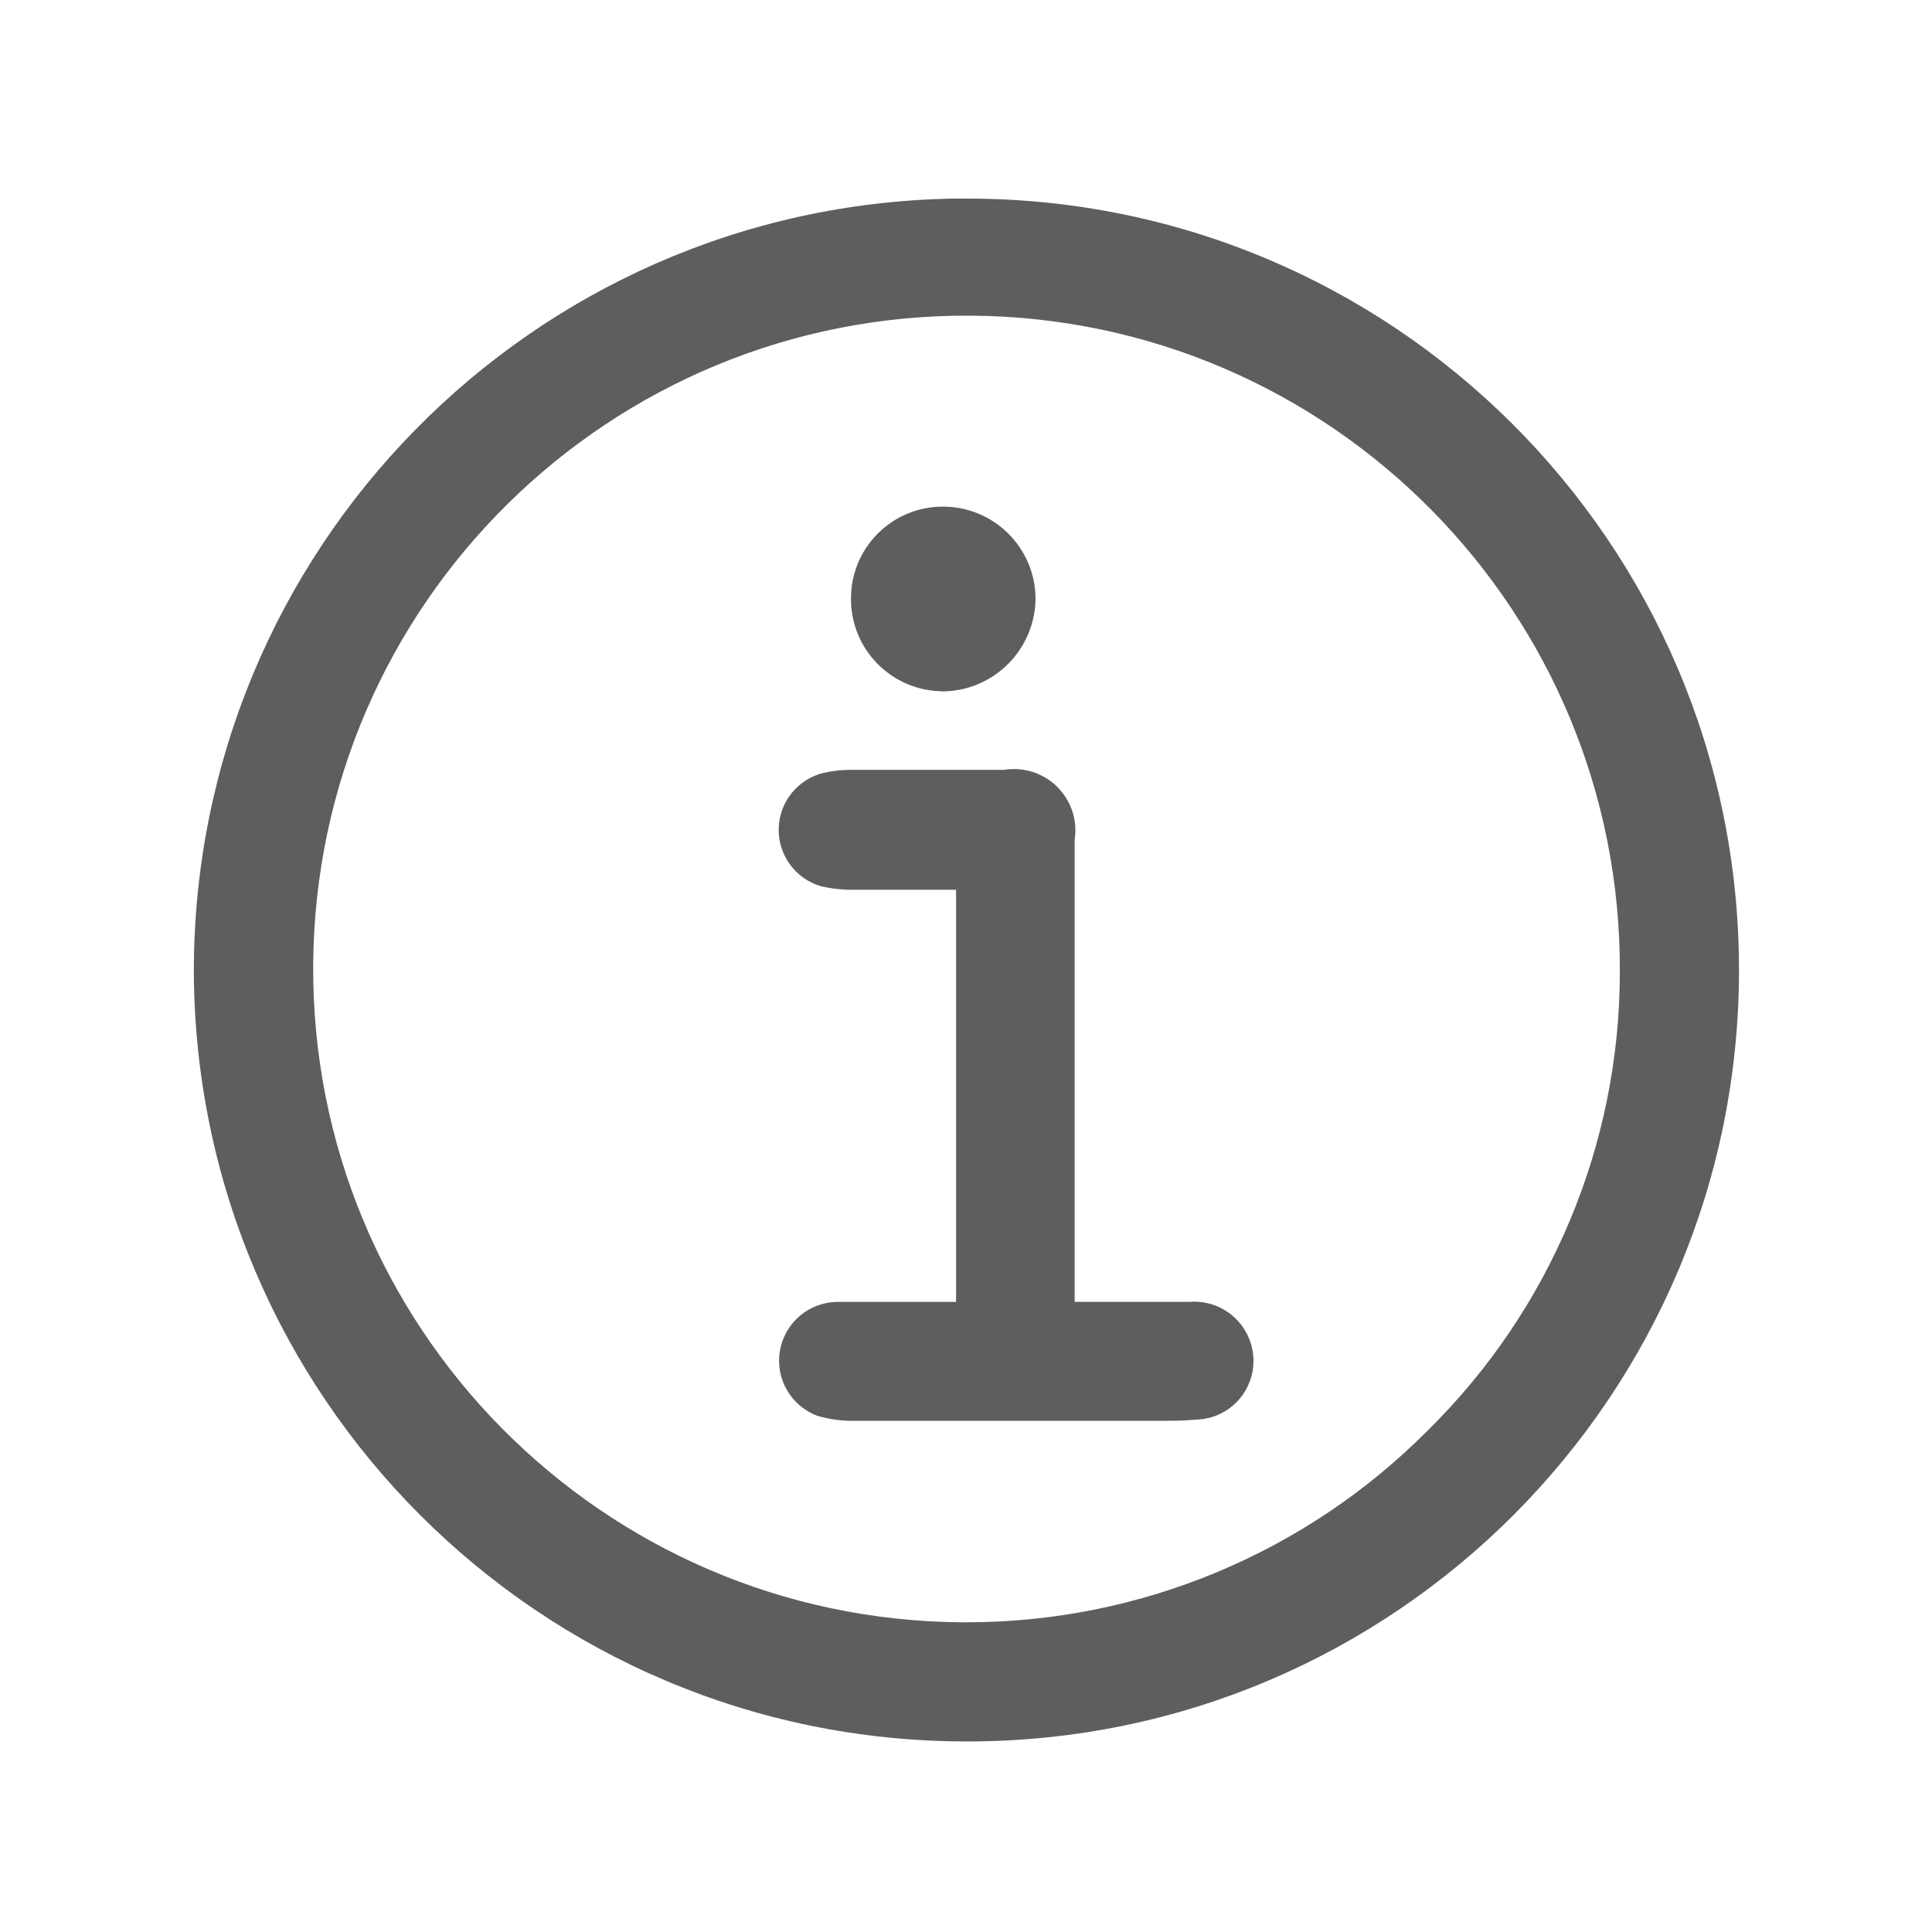
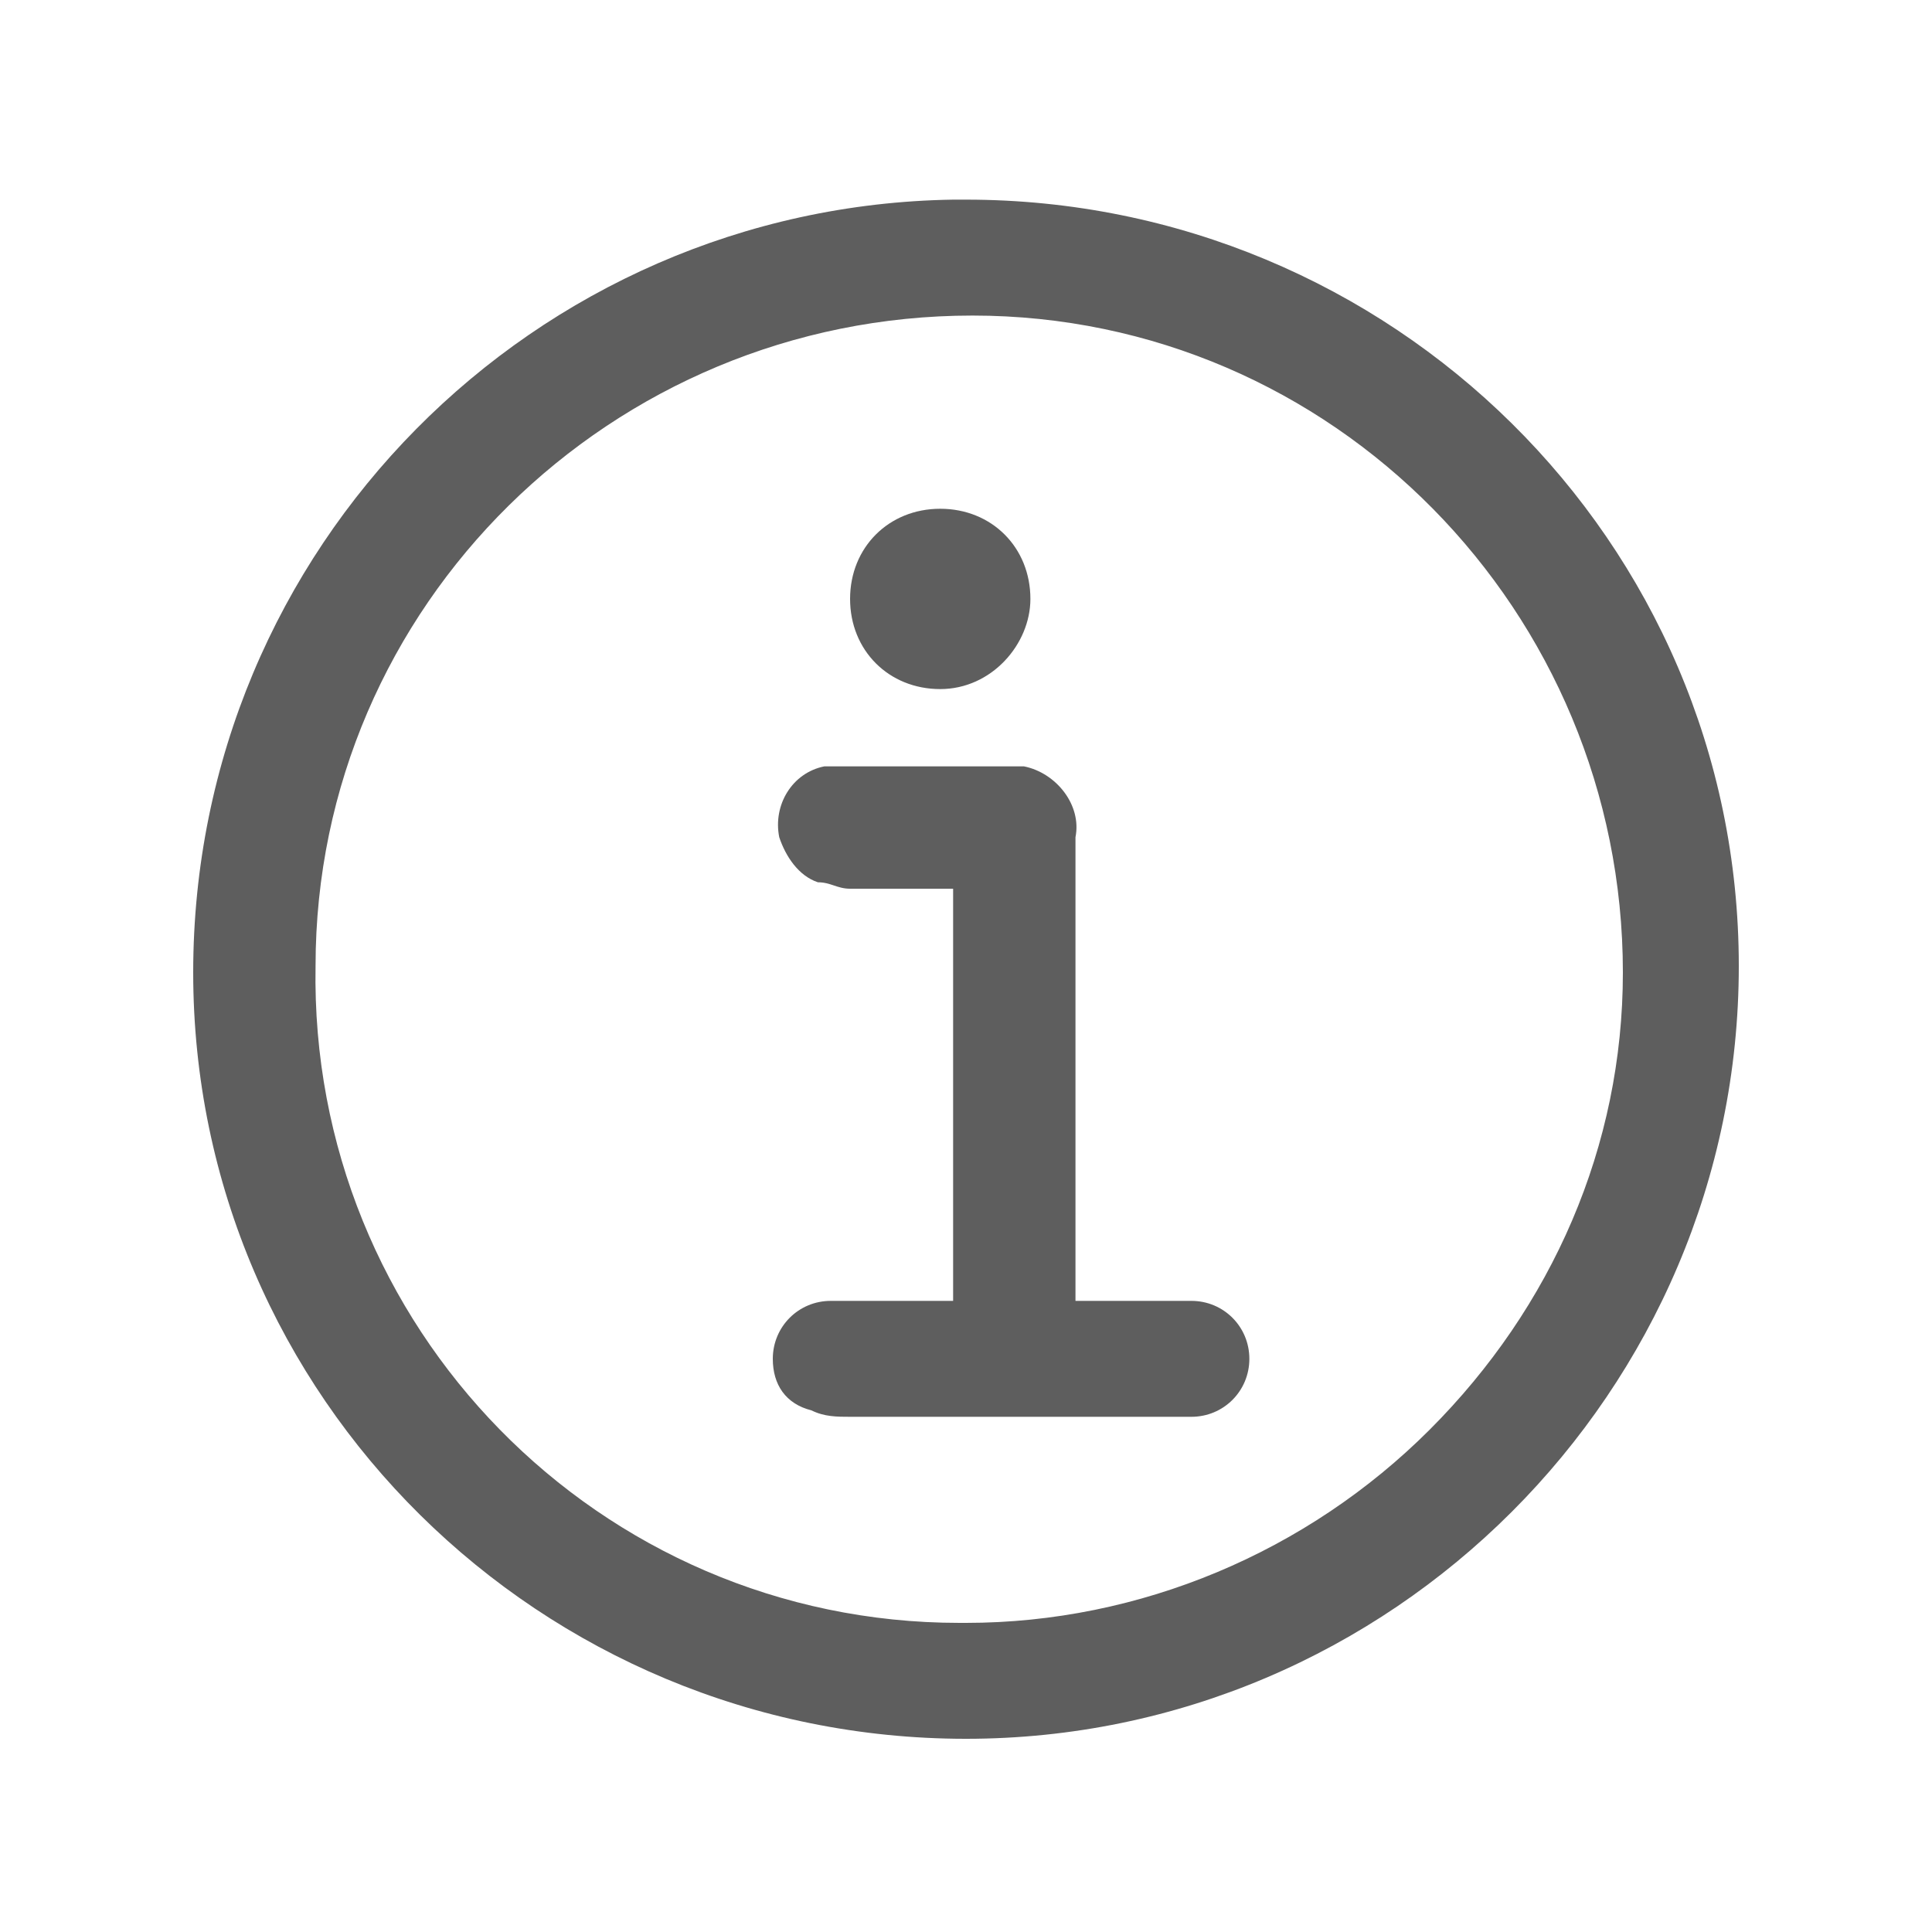
- <svg xmlns="http://www.w3.org/2000/svg" id="guias" viewBox="0 0 30 30">
-   <path d="M15,3.084c-.063,0-.13,0-.2,0A12,12,0,0,0,3.01,15.092,12,12,0,0,0,14.986,27.041l.063,0A11.977,11.977,0,0,0,15,3.084M25.153,15.1a9.987,9.987,0,0,1-2.983,7.112,10.093,10.093,0,0,1-7.163,2.979h-.067A10.145,10.145,0,1,1,25.153,15.1" fill="#5e5e5e" />
-   <path d="M18.482,20.215c-.262,0-.52,0-.785,0l-1.01,0V13.043a.953.953,0,0,0-1.094-1.089q-1.2,0-2.392,0a1.865,1.865,0,0,0-.4.044.911.911,0,0,0-.057,1.762,2.07,2.07,0,0,0,.487.056c.233,0,.467,0,.7,0l.915,0v6.4l-1.1,0c-.251,0-.5,0-.75,0a.913.913,0,0,0-.3,1.77,1.948,1.948,0,0,0,.606.076c.794,0,1.592,0,2.386,0,.706,0,1.413,0,2.131,0l.217,0c.168,0,.349,0,.526-.018a.912.912,0,0,0,.9-.969.921.921,0,0,0-.979-.861" fill="#5e5e5e" />
-   <path d="M14.635,10.736h.014A1.456,1.456,0,0,0,16.08,9.294a1.437,1.437,0,0,0-1.441-1.427A1.424,1.424,0,0,0,13.214,9.3a1.431,1.431,0,0,0,1.421,1.434m0-.086h0v0Z" fill="#5e5e5e" />
+ <svg xmlns="http://www.w3.org/2000/svg" version="1.1" id="guias" x="0px" y="0px" viewBox="0 0 30 30" style="enable-background:new 0 0 30 30;" xml:space="preserve">
+   <style type="text/css">
+ 	.st0{fill:#5E5E5E;}
+ </style>
+   <g>
+     <path class="st0" d="M15,3.1c-0.1,0-0.1,0-0.2,0C8.3,3.2,3,8.5,3,15.1C3,21.7,8.4,27,15,27H15c6.6,0,12-5.4,12-12S21.6,3.1,15,3.1z    M22.2,22.2c-1.9,1.9-4.5,3-7.2,3h-0.1C9.3,25.2,4.8,20.6,4.9,15c0-5.6,4.6-10.1,10.2-10.1c5.6,0,10.1,4.6,10.1,10.2   C25.2,17.8,24.1,20.3,22.2,22.2z" />
+     <path class="st0" d="M18.5,20.2C18.5,20.2,18.5,20.2,18.5,20.2L18.5,20.2c-0.3,0-0.5,0-0.8,0h-1V13c0.1-0.5-0.3-1-0.8-1.1   c-0.1,0-0.2,0-0.3,0c-0.8,0-1.6,0-2.4,0c-0.1,0-0.3,0-0.4,0c-0.5,0.1-0.8,0.6-0.7,1.1c0.1,0.3,0.3,0.6,0.6,0.7   c0.2,0,0.3,0.1,0.5,0.1c0.2,0,0.5,0,0.7,0h0.9v6.4h-1.1c-0.3,0-0.5,0-0.8,0c-0.5,0-0.9,0.4-0.9,0.9c0,0.4,0.2,0.7,0.6,0.8   c0.2,0.1,0.4,0.1,0.6,0.1c0.8,0,1.6,0,2.4,0c0.7,0,1.4,0,2.1,0H18c0.2,0,0.3,0,0.5,0c0.5,0,0.9-0.4,0.9-0.9c0,0,0,0,0,0   C19.4,20.6,19,20.2,18.5,20.2z" />
+     <path class="st0" d="M14.6,10.7L14.6,10.7L14.6,10.7c0.8,0,1.4-0.7,1.4-1.4c0-0.8-0.6-1.4-1.4-1.4c-0.8,0-1.4,0.6-1.4,1.4   c0,0,0,0,0,0C13.2,10.1,13.8,10.7,14.6,10.7z" />
+   </g>
</svg>
